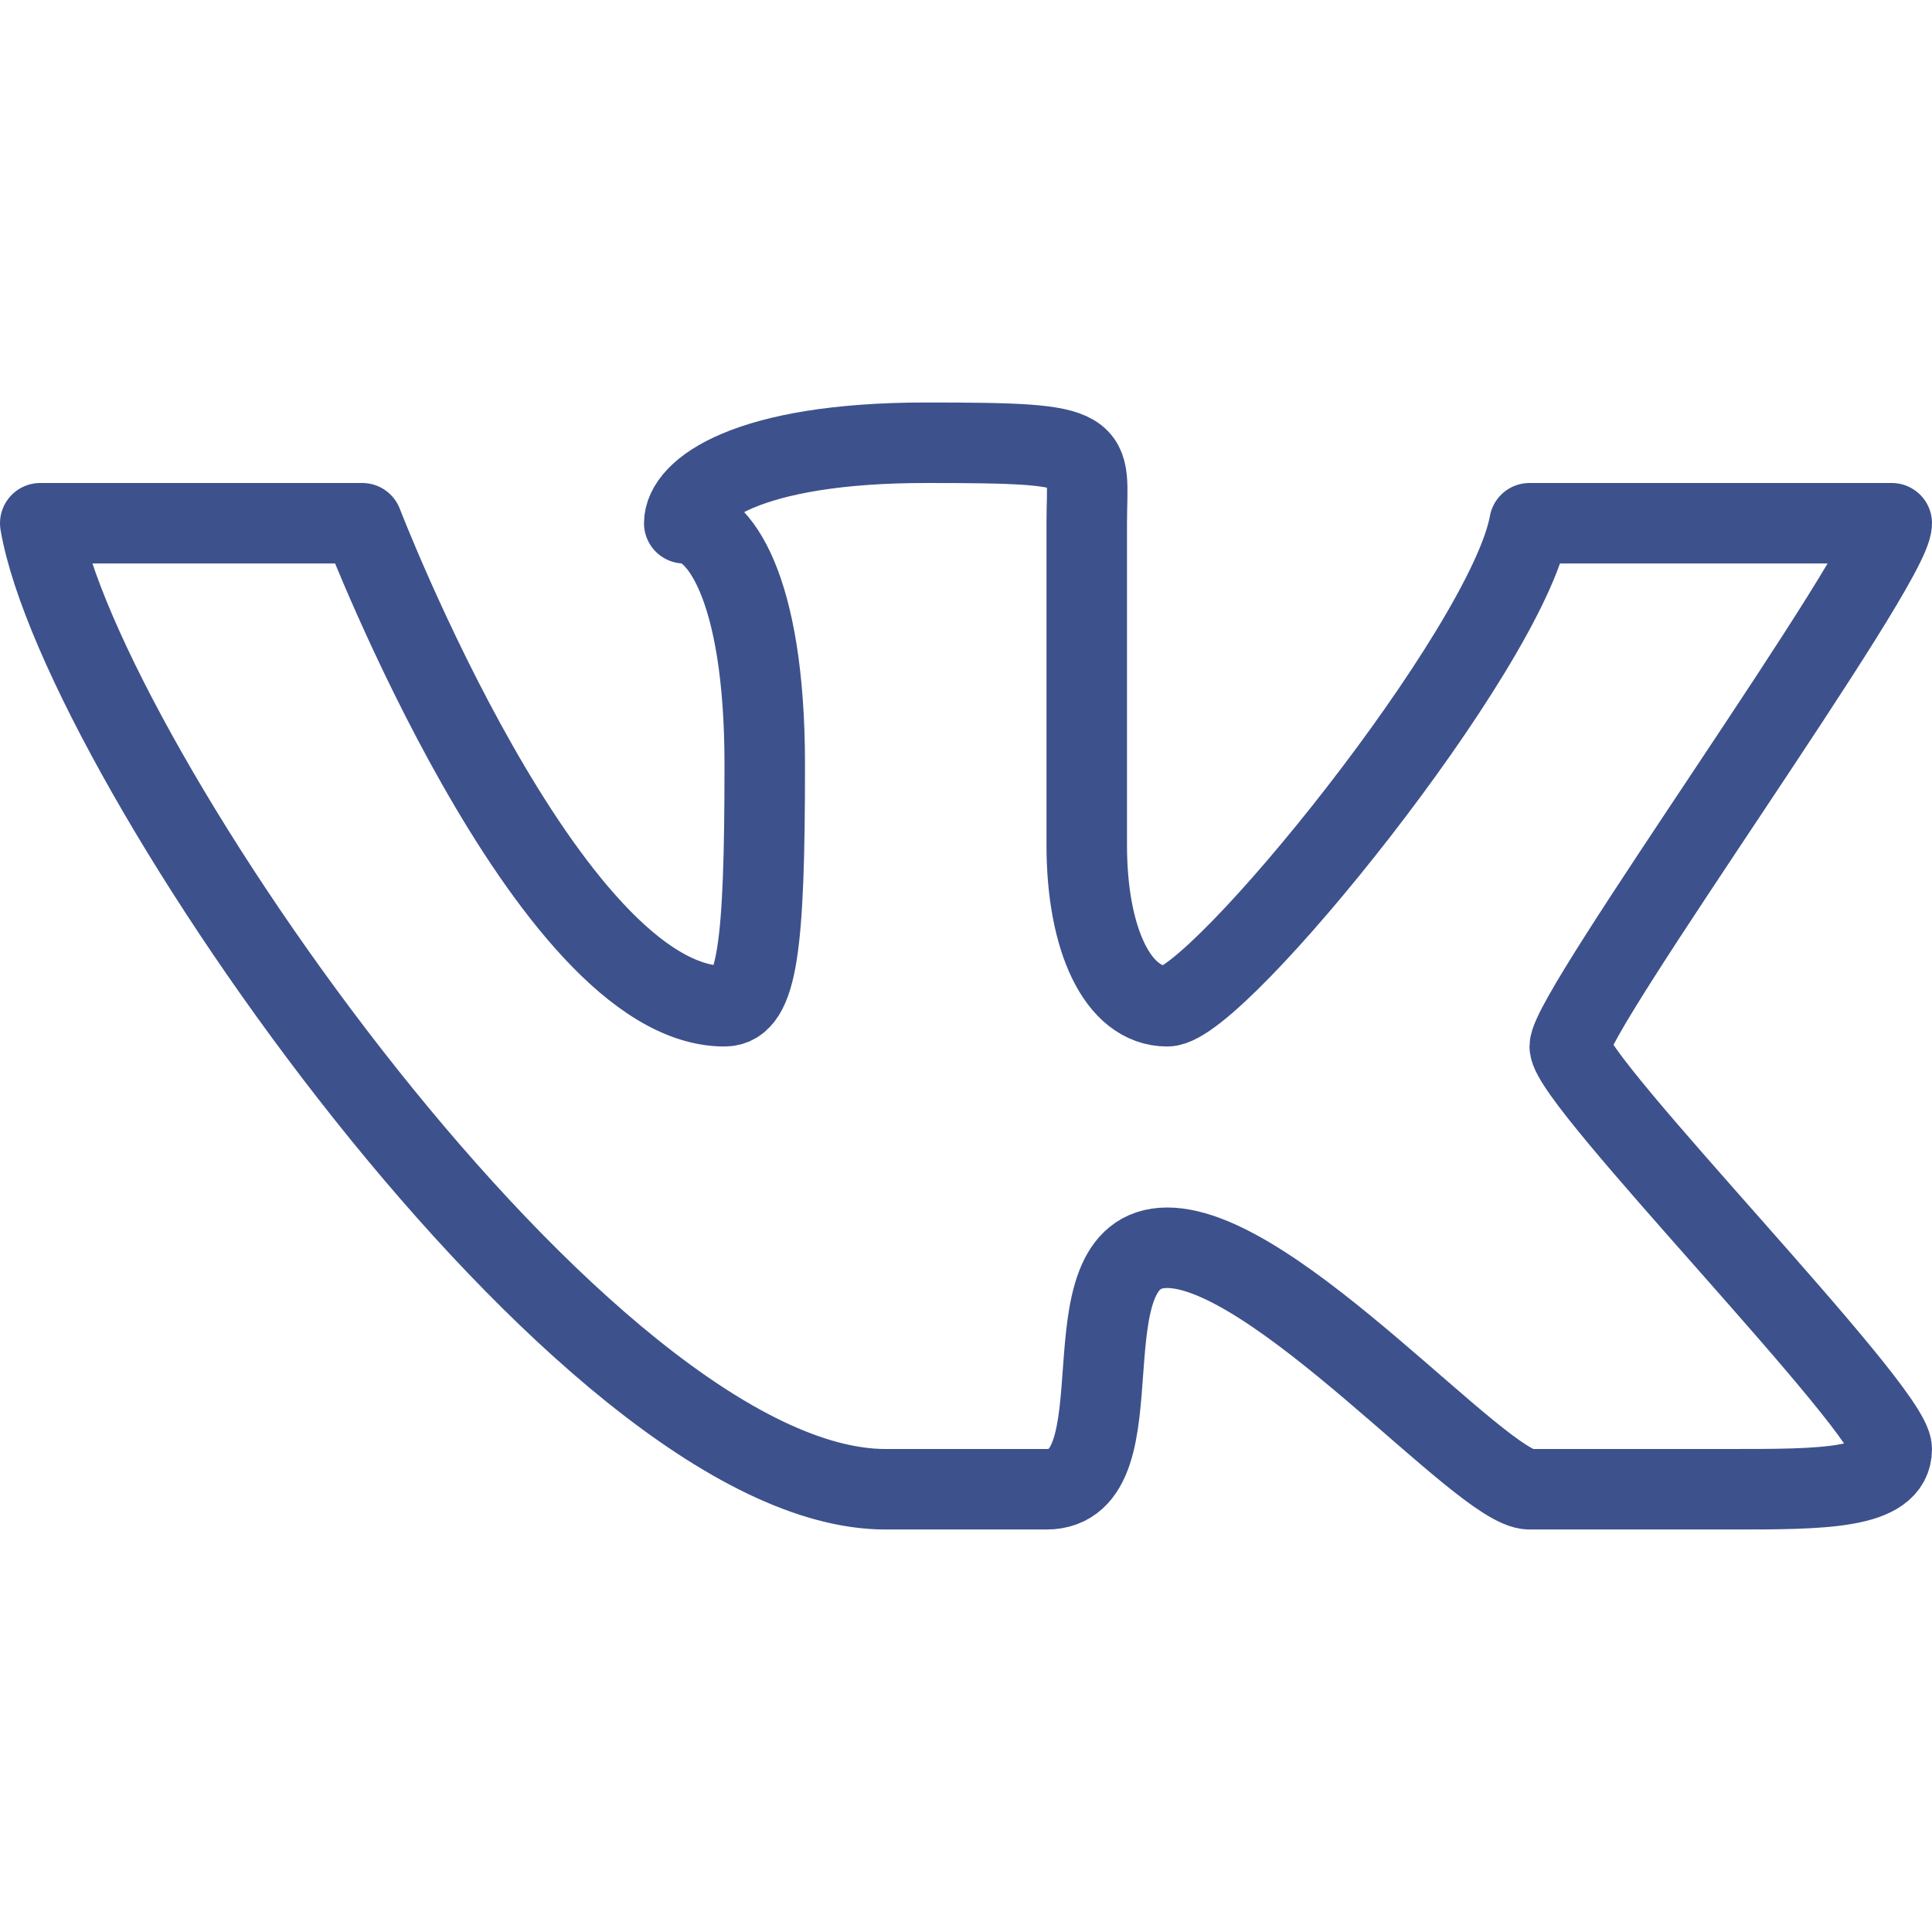
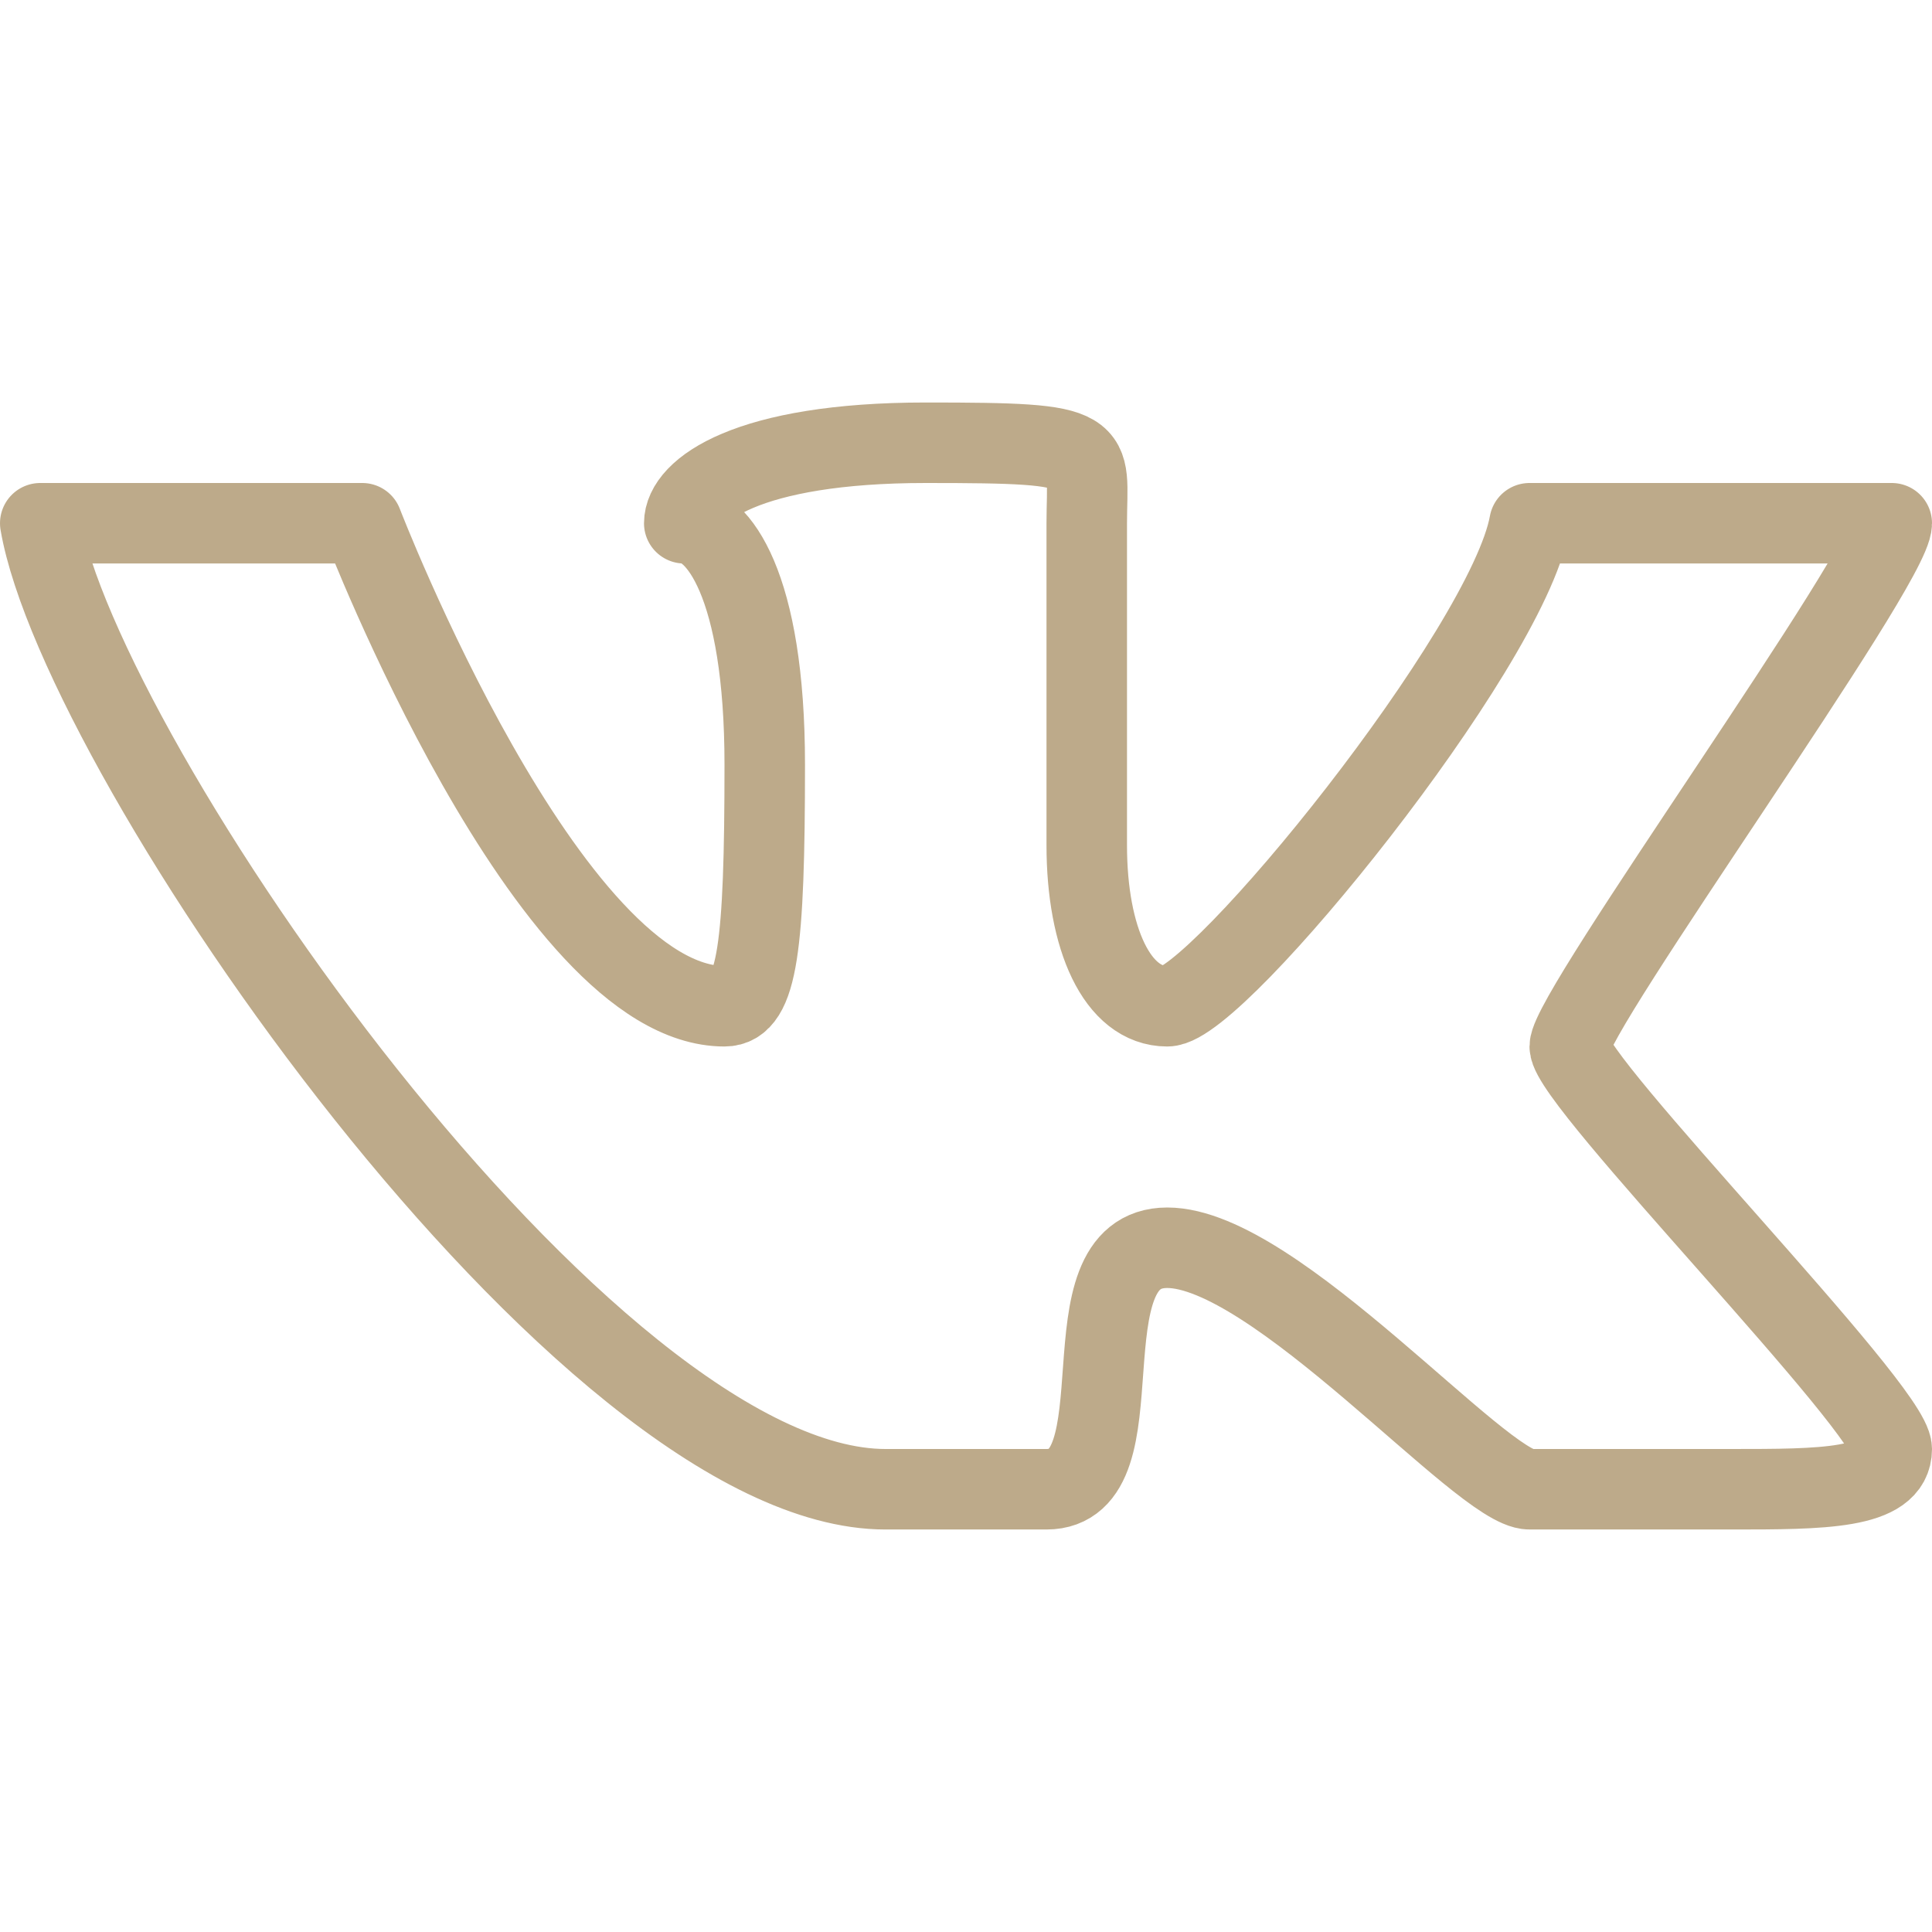
<svg xmlns="http://www.w3.org/2000/svg" width="24" height="24" viewBox="0 0 24 24" fill="none">
-   <path d="M0.5 6.5H4.5C4.5 6.5 6.81 12.5 9 12.5C9.41 12.5 9.5 11.75 9.5 9.5C9.5 7.25 8.91 6.5 8.5 6.5C8.5 6.09 9.28 5.5 11.5 5.5C13.72 5.5 13.5 5.56 13.5 6.5V10.5C13.5 11.66 13.88 12.5 14.5 12.5C15.12 12.5 18.72 8.06 19 6.5H23.5C23.5 7.03 19.5 12.56 19.5 13C19.5 13.44 23.5 17.5 23.5 18C23.5 18.5 22.63 18.5 21.5 18.5H19C18.41 18.5 15.84 15.5 14.5 15.5C13.16 15.5 14.22 18.5 13 18.5H11C7.28 18.5 1 9.41 0.5 6.5Z" stroke="#3D518C" stroke-linecap="round" stroke-linejoin="round" />
+   <path d="M0.5 6.5H4.5C4.5 6.5 6.81 12.5 9 12.5C9.41 12.5 9.5 11.75 9.5 9.5C9.5 7.25 8.91 6.5 8.5 6.5C8.5 6.09 9.28 5.5 11.5 5.5C13.72 5.5 13.5 5.56 13.5 6.5V10.5C13.5 11.66 13.88 12.5 14.5 12.5C15.12 12.5 18.72 8.06 19 6.5H23.5C23.5 7.03 19.5 12.56 19.5 13C19.5 13.44 23.5 17.5 23.5 18C23.5 18.5 22.63 18.5 21.5 18.5H19C18.41 18.5 15.84 15.5 14.5 15.5C13.16 15.5 14.22 18.5 13 18.5H11C7.28 18.5 1 9.41 0.5 6.5Z" stroke="#BDAA8A" stroke-linecap="round" stroke-linejoin="round" />
</svg>
